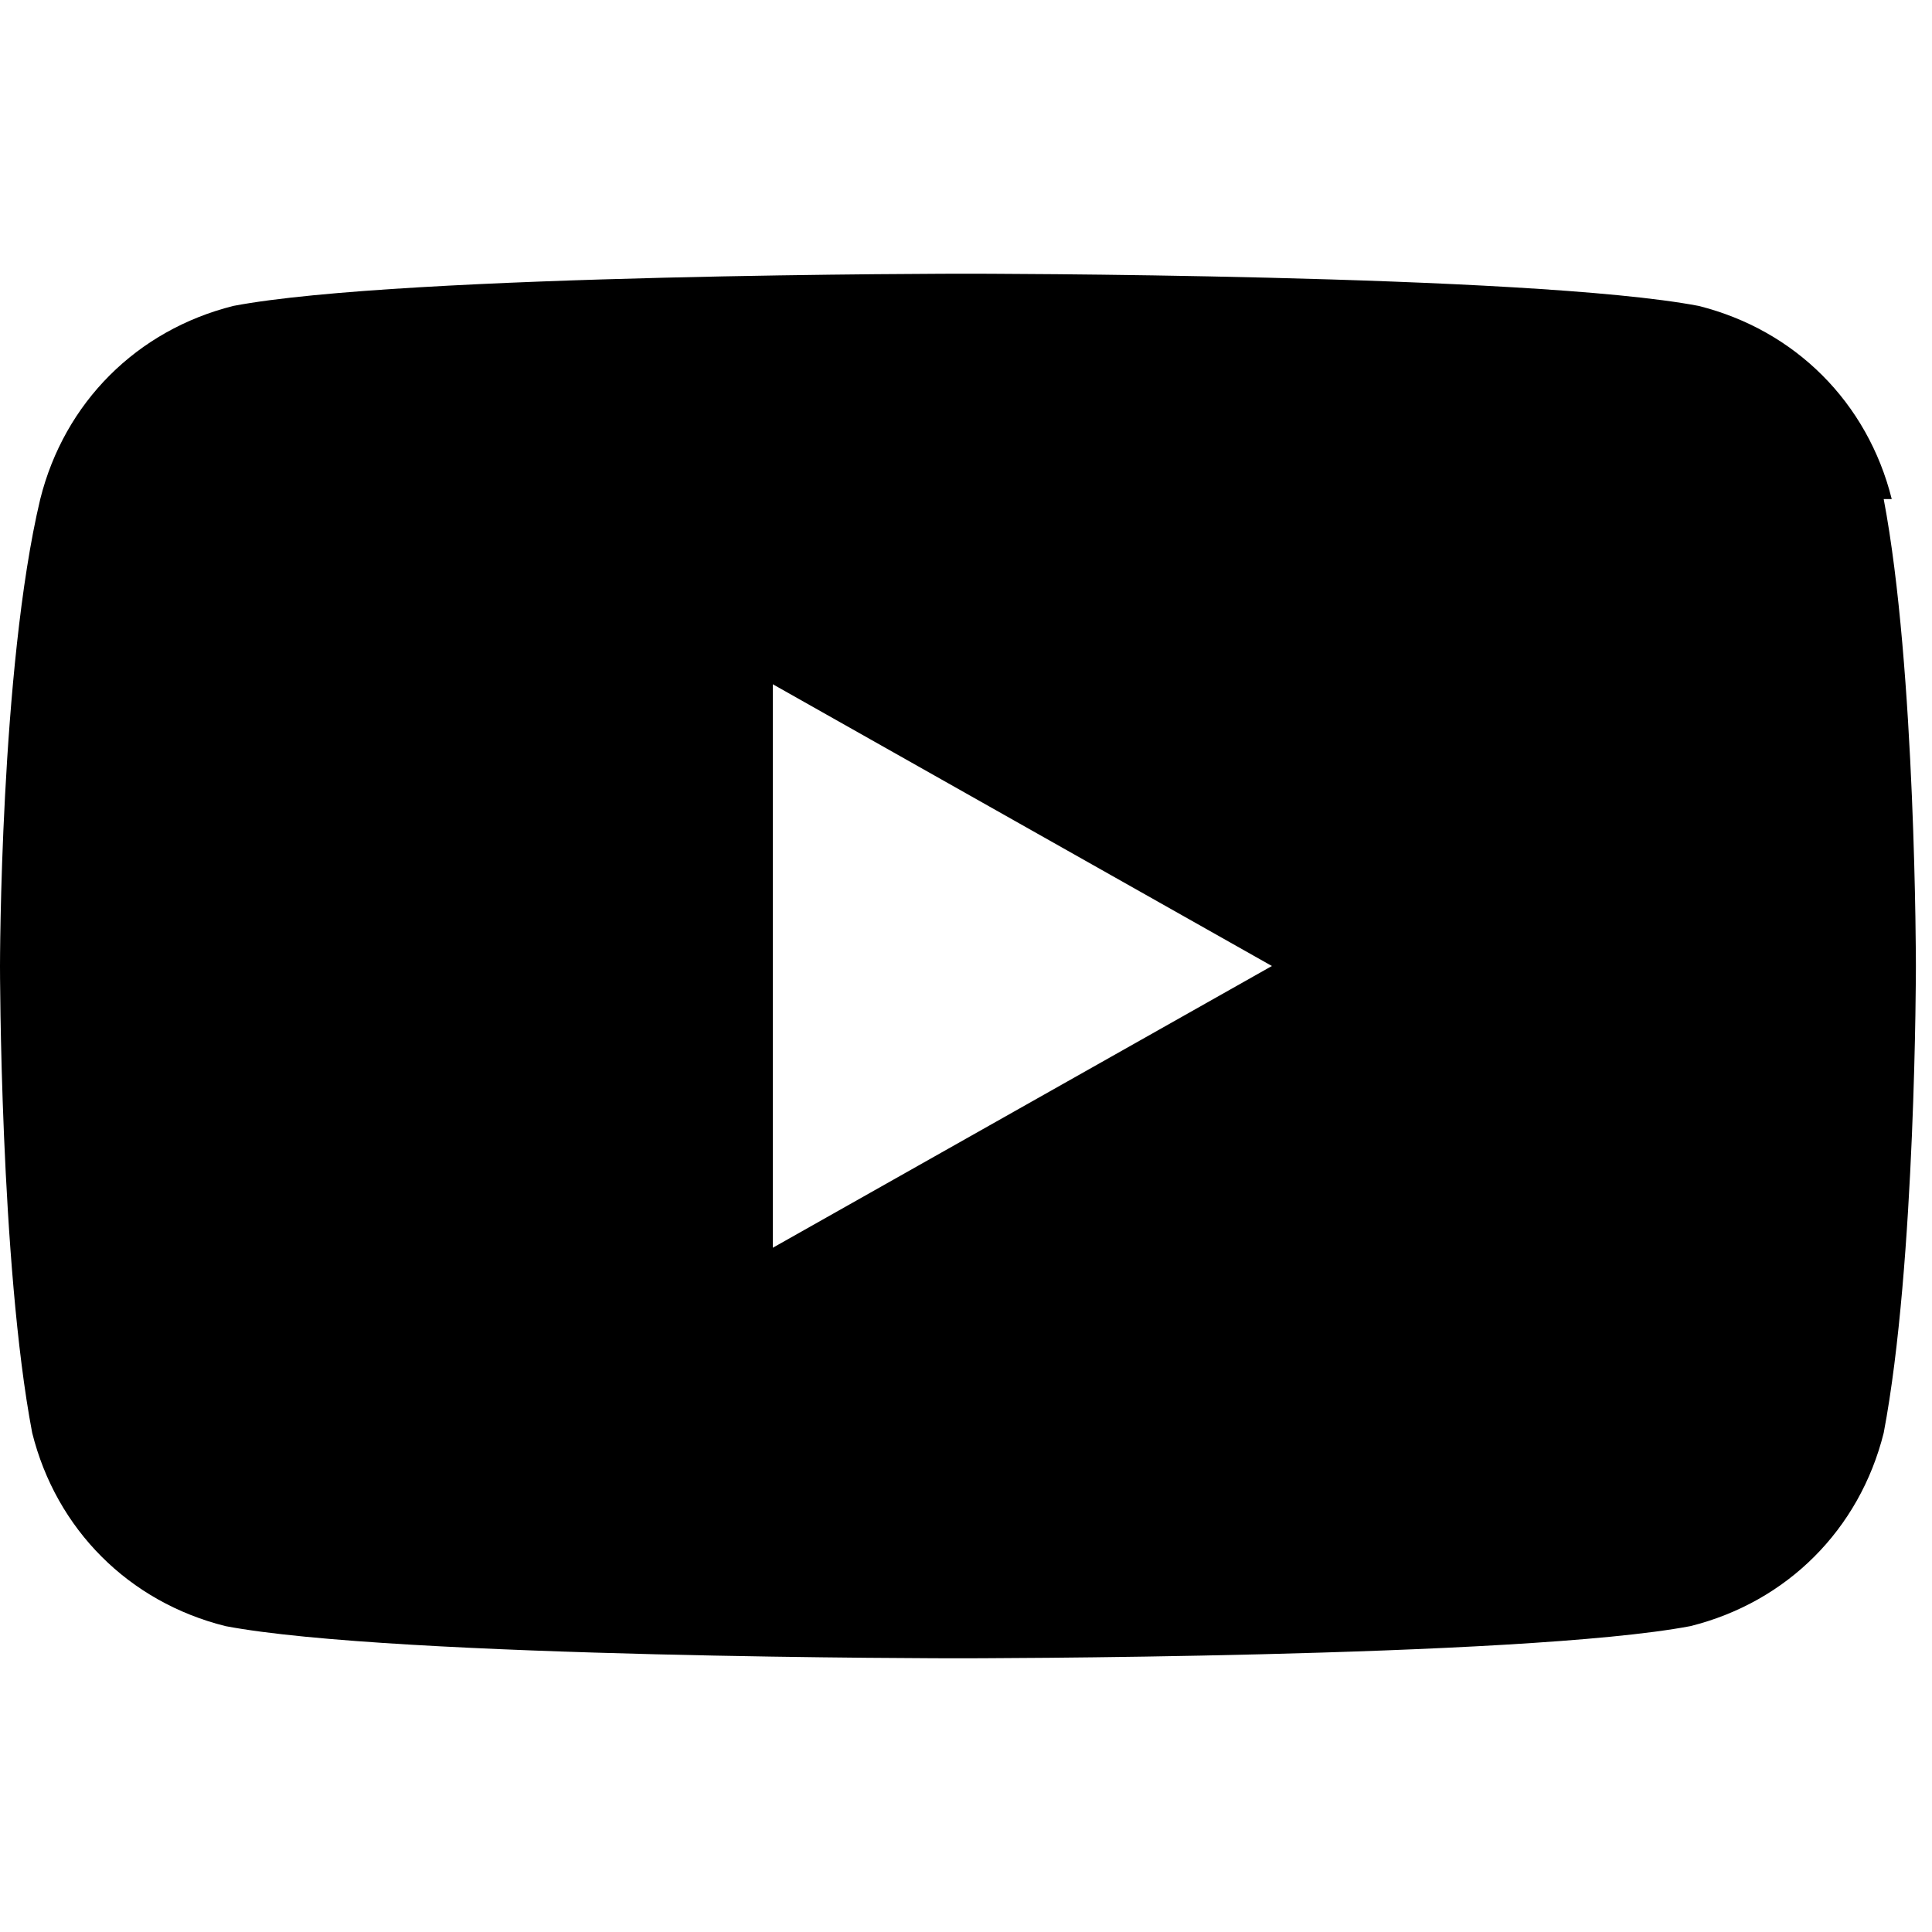
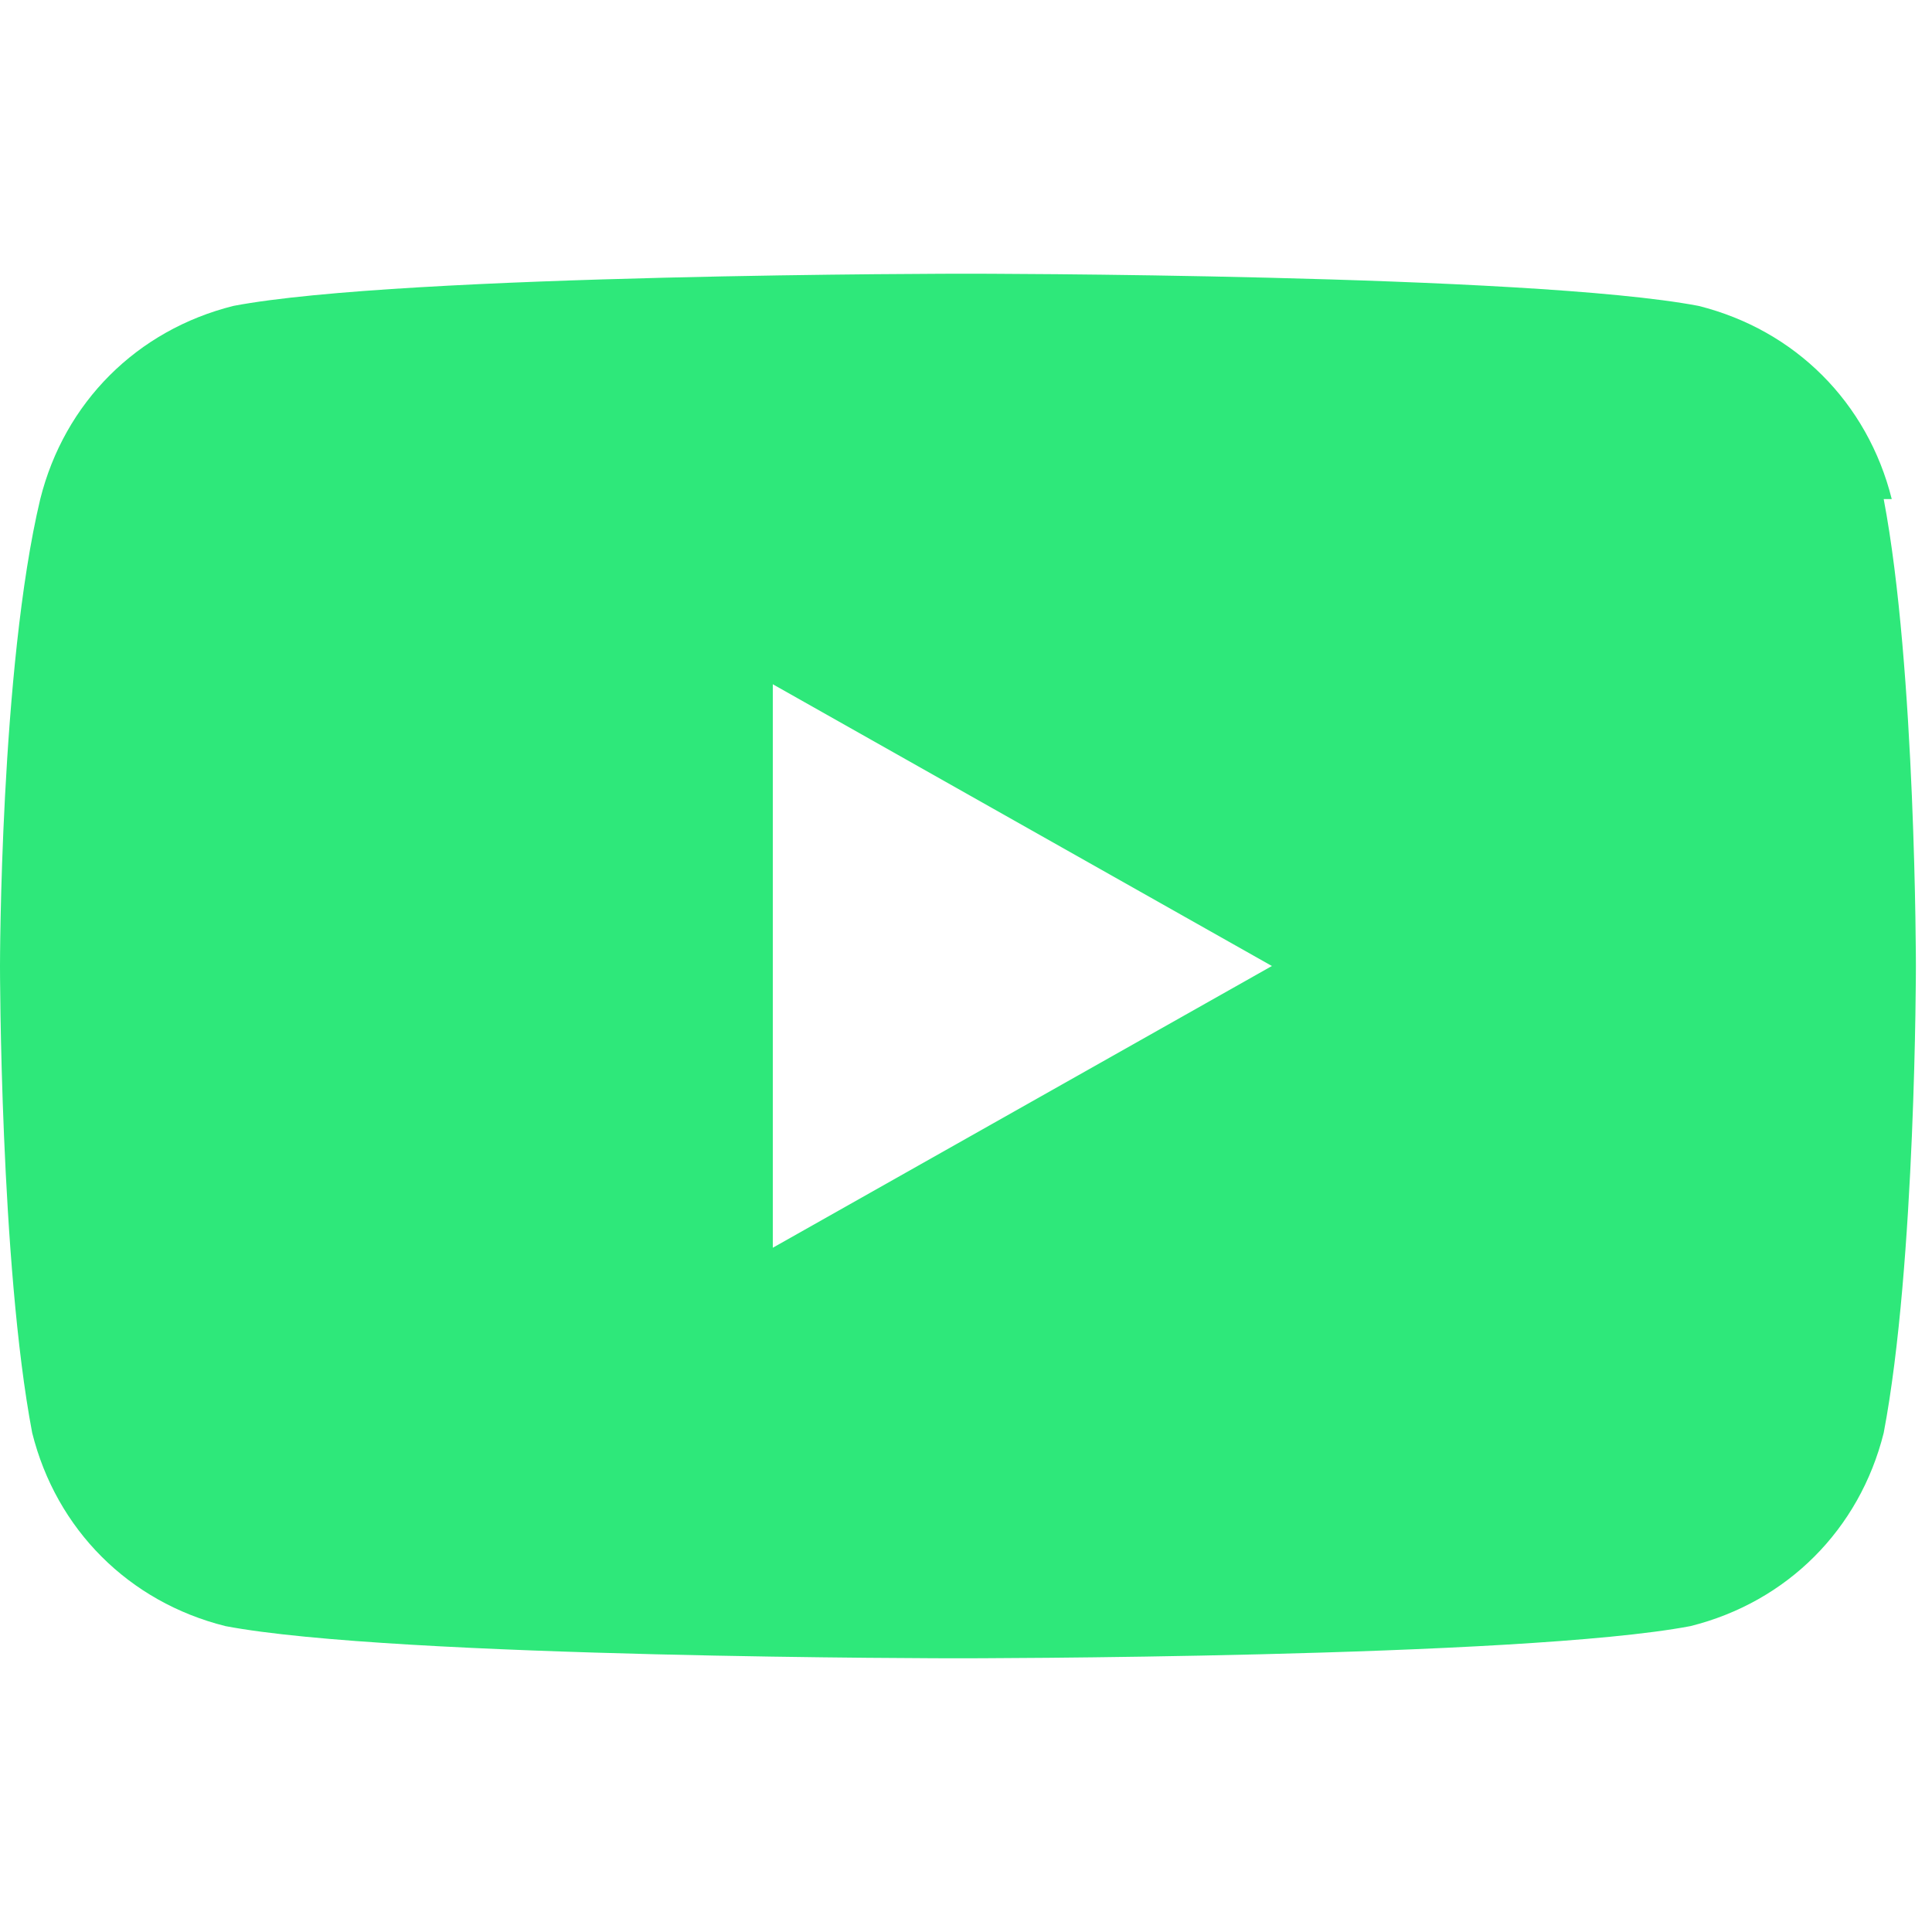
- <svg xmlns="http://www.w3.org/2000/svg" width="24" height="24" fill="black" viewBox="0 0 24 24">
+ <svg xmlns="http://www.w3.org/2000/svg" width="24" height="24" fill="#2EE87A" viewBox="0 0 24 24">
  <path d="M23.5 6.2c-.3-1.2-1.2-2.1-2.4-2.4C19 3.4 12 3.4 12 3.4s-7 0-9.1.4c-1.2.3-2.1 1.2-2.4 2.4C0 8.3 0 12 0 12s0 3.7.4 5.8c.3 1.2 1.2 2.1 2.4 2.4 2.1.4 9.1.4 9.1.4s7 0 9.1-.4c1.2-.3 2.1-1.2 2.4-2.4.4-2.1.4-5.8.4-5.8s0-3.7-.4-5.8zM9.6 15.5V8.5L15.8 12l-6.2 3.5z" />
</svg>
